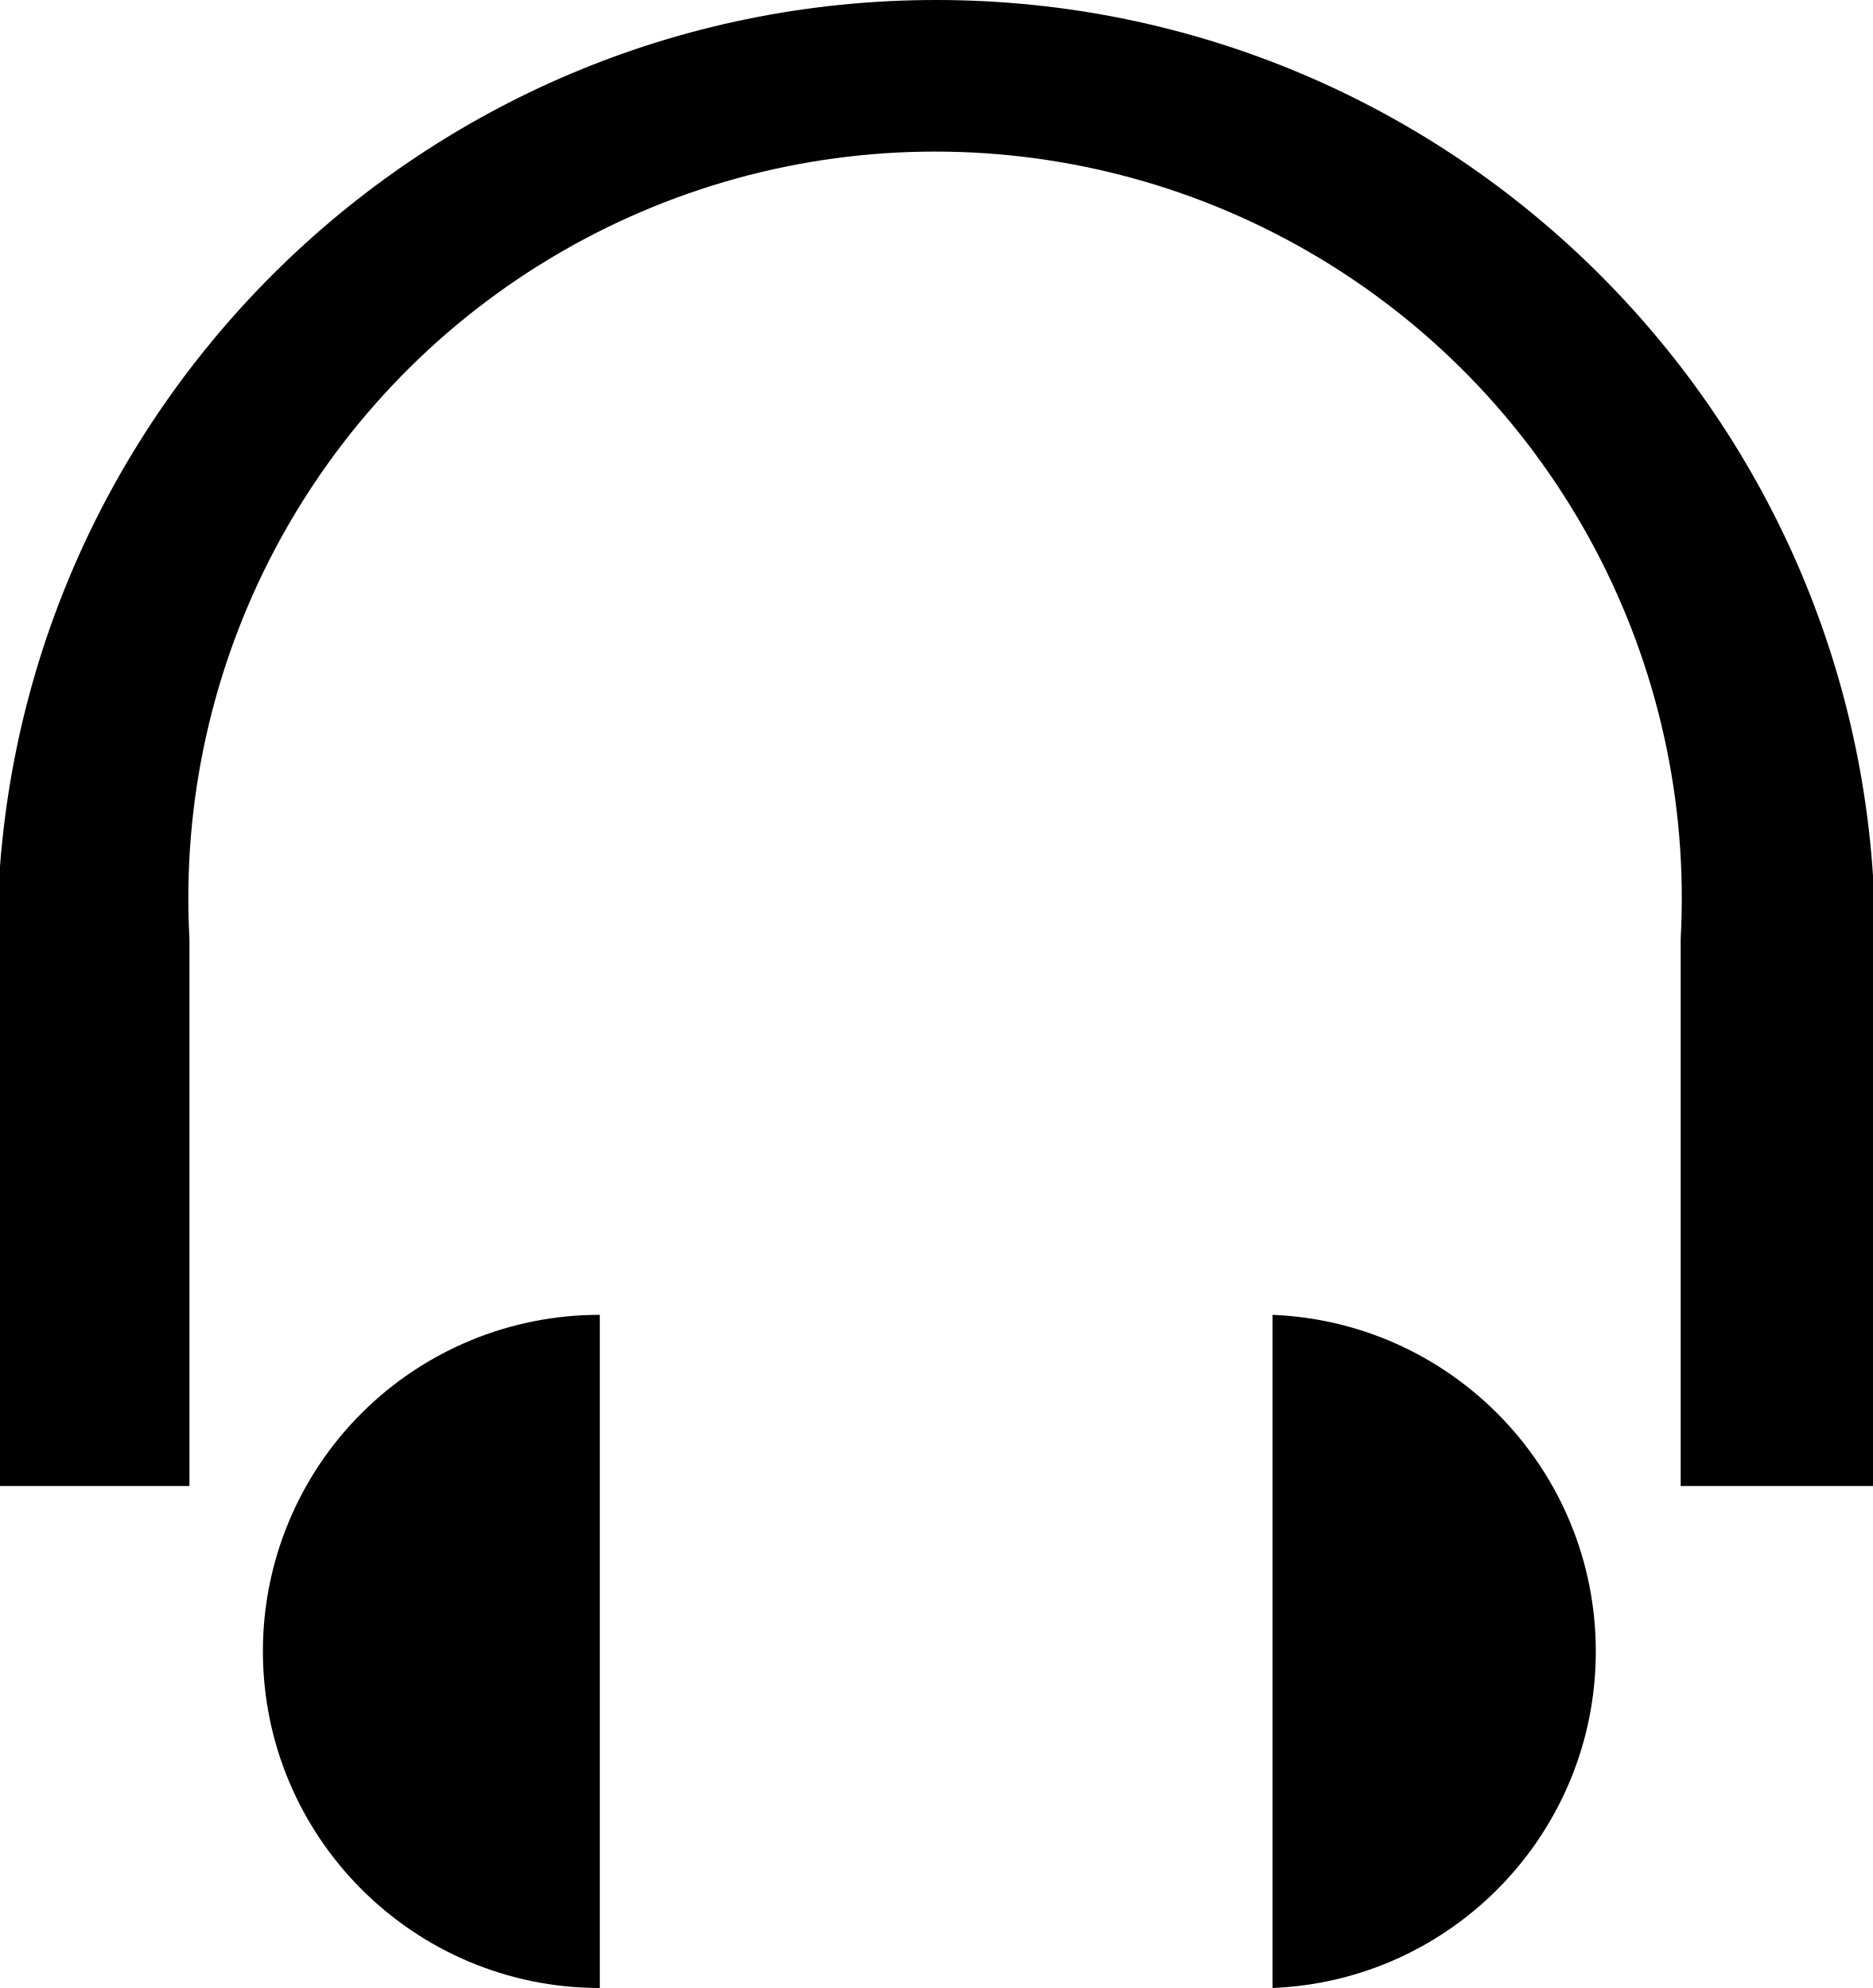
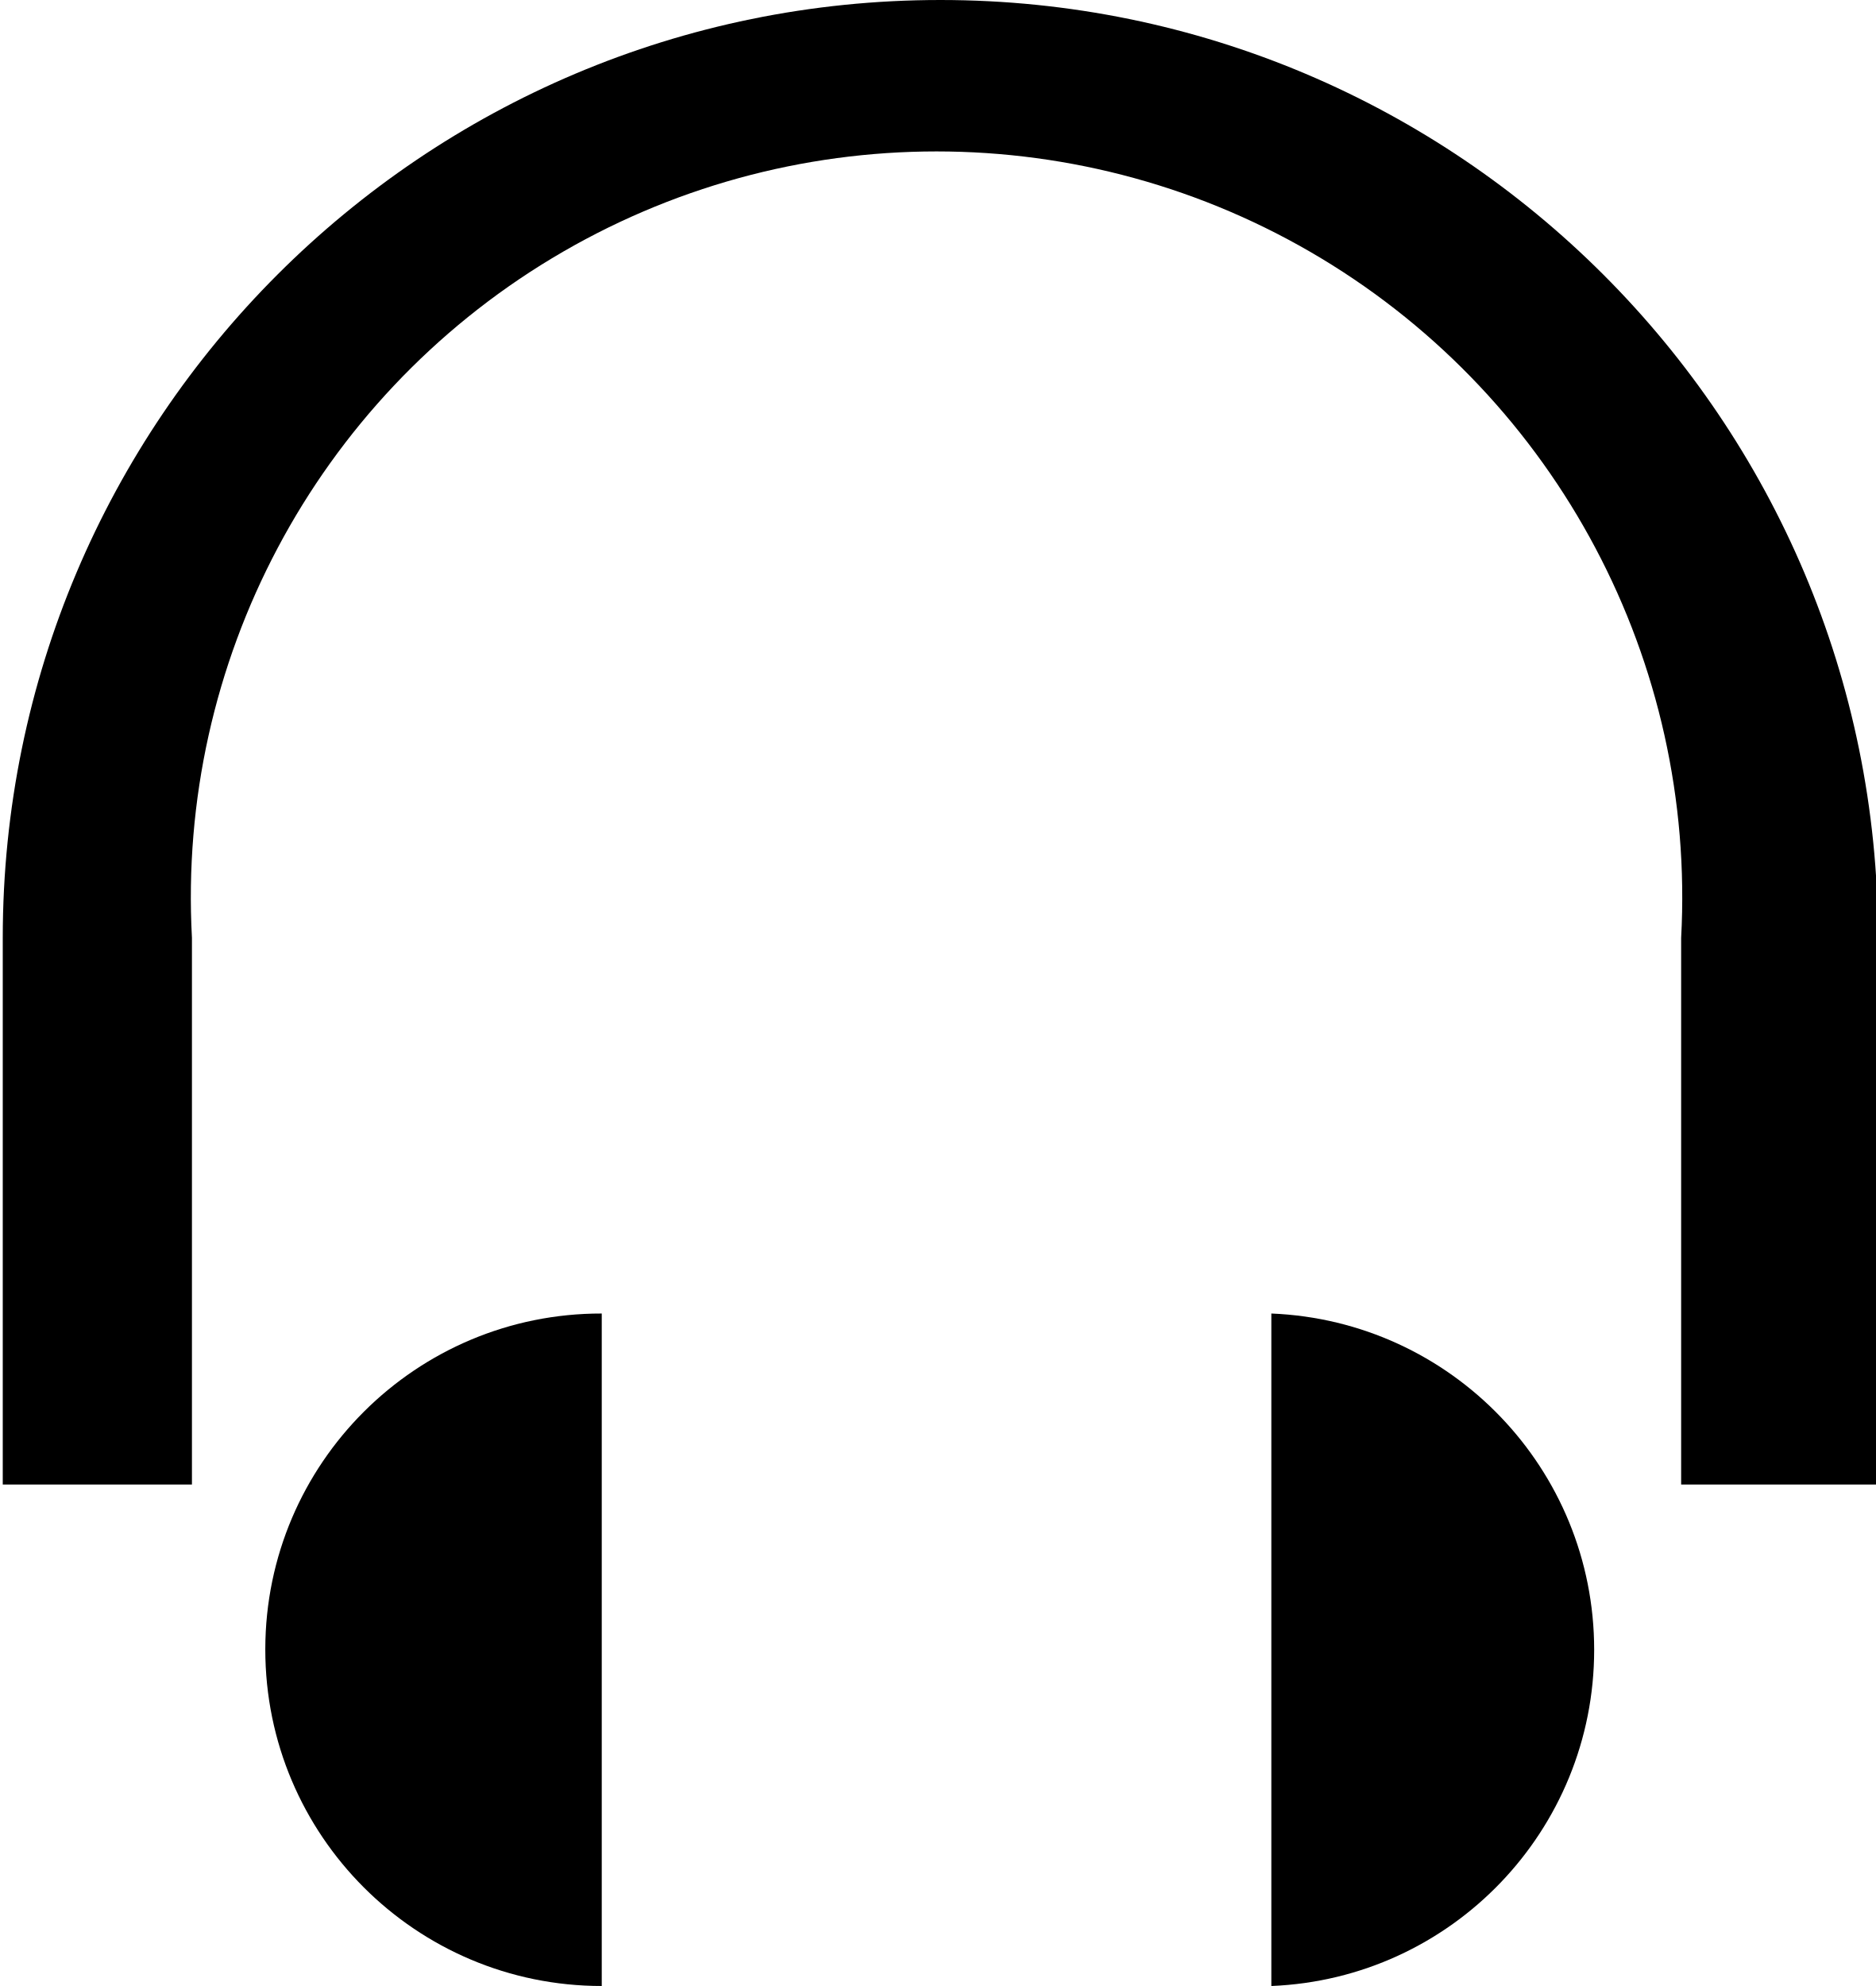
- <svg xmlns="http://www.w3.org/2000/svg" id="Layer_1" data-name="Layer 1" viewBox="0 0 33.9 36">
-   <path d="M5.81,29.9A6.1,6.1,0,0,0,11.91,36V23.81A6.09,6.09,0,0,0,5.81,29.9Z" transform="translate(-1.05)" />
-   <path d="M24.09,23.81V36A6.1,6.1,0,0,0,24.09,23.81Z" transform="translate(-1.05)" />
-   <path d="M18,0A17,17,0,0,0,1,17v9.91H4.48V17a13.52,13.52,0,1,1,27,0v9.91H35V17A17,17,0,0,0,18,0Z" transform="translate(-1.05)" />
+ <svg xmlns="http://www.w3.org/2000/svg" id="Layer_1" data-name="Layer 1" viewBox="0 0 34 36">
+   <path d="M4.76,29.9a6.1,6.1,0,0,0,6.1,6.1h0V23.81a6.09,6.09,0,0,0-6.1,6.08h0Z" transform="translate(0.05)" />
+   <path d="M23,23.81V36A6.1,6.1,0,0,0,23,23.81Z" transform="translate(0.05)" />
+   <path d="M17,0A17,17,0,0,0,0,17v9.91H3.43V17a13.52,13.52,0,1,1,27,0v9.91H34V17A17,17,0,0,0,17,0Z" transform="translate(0.05)" />
</svg>
